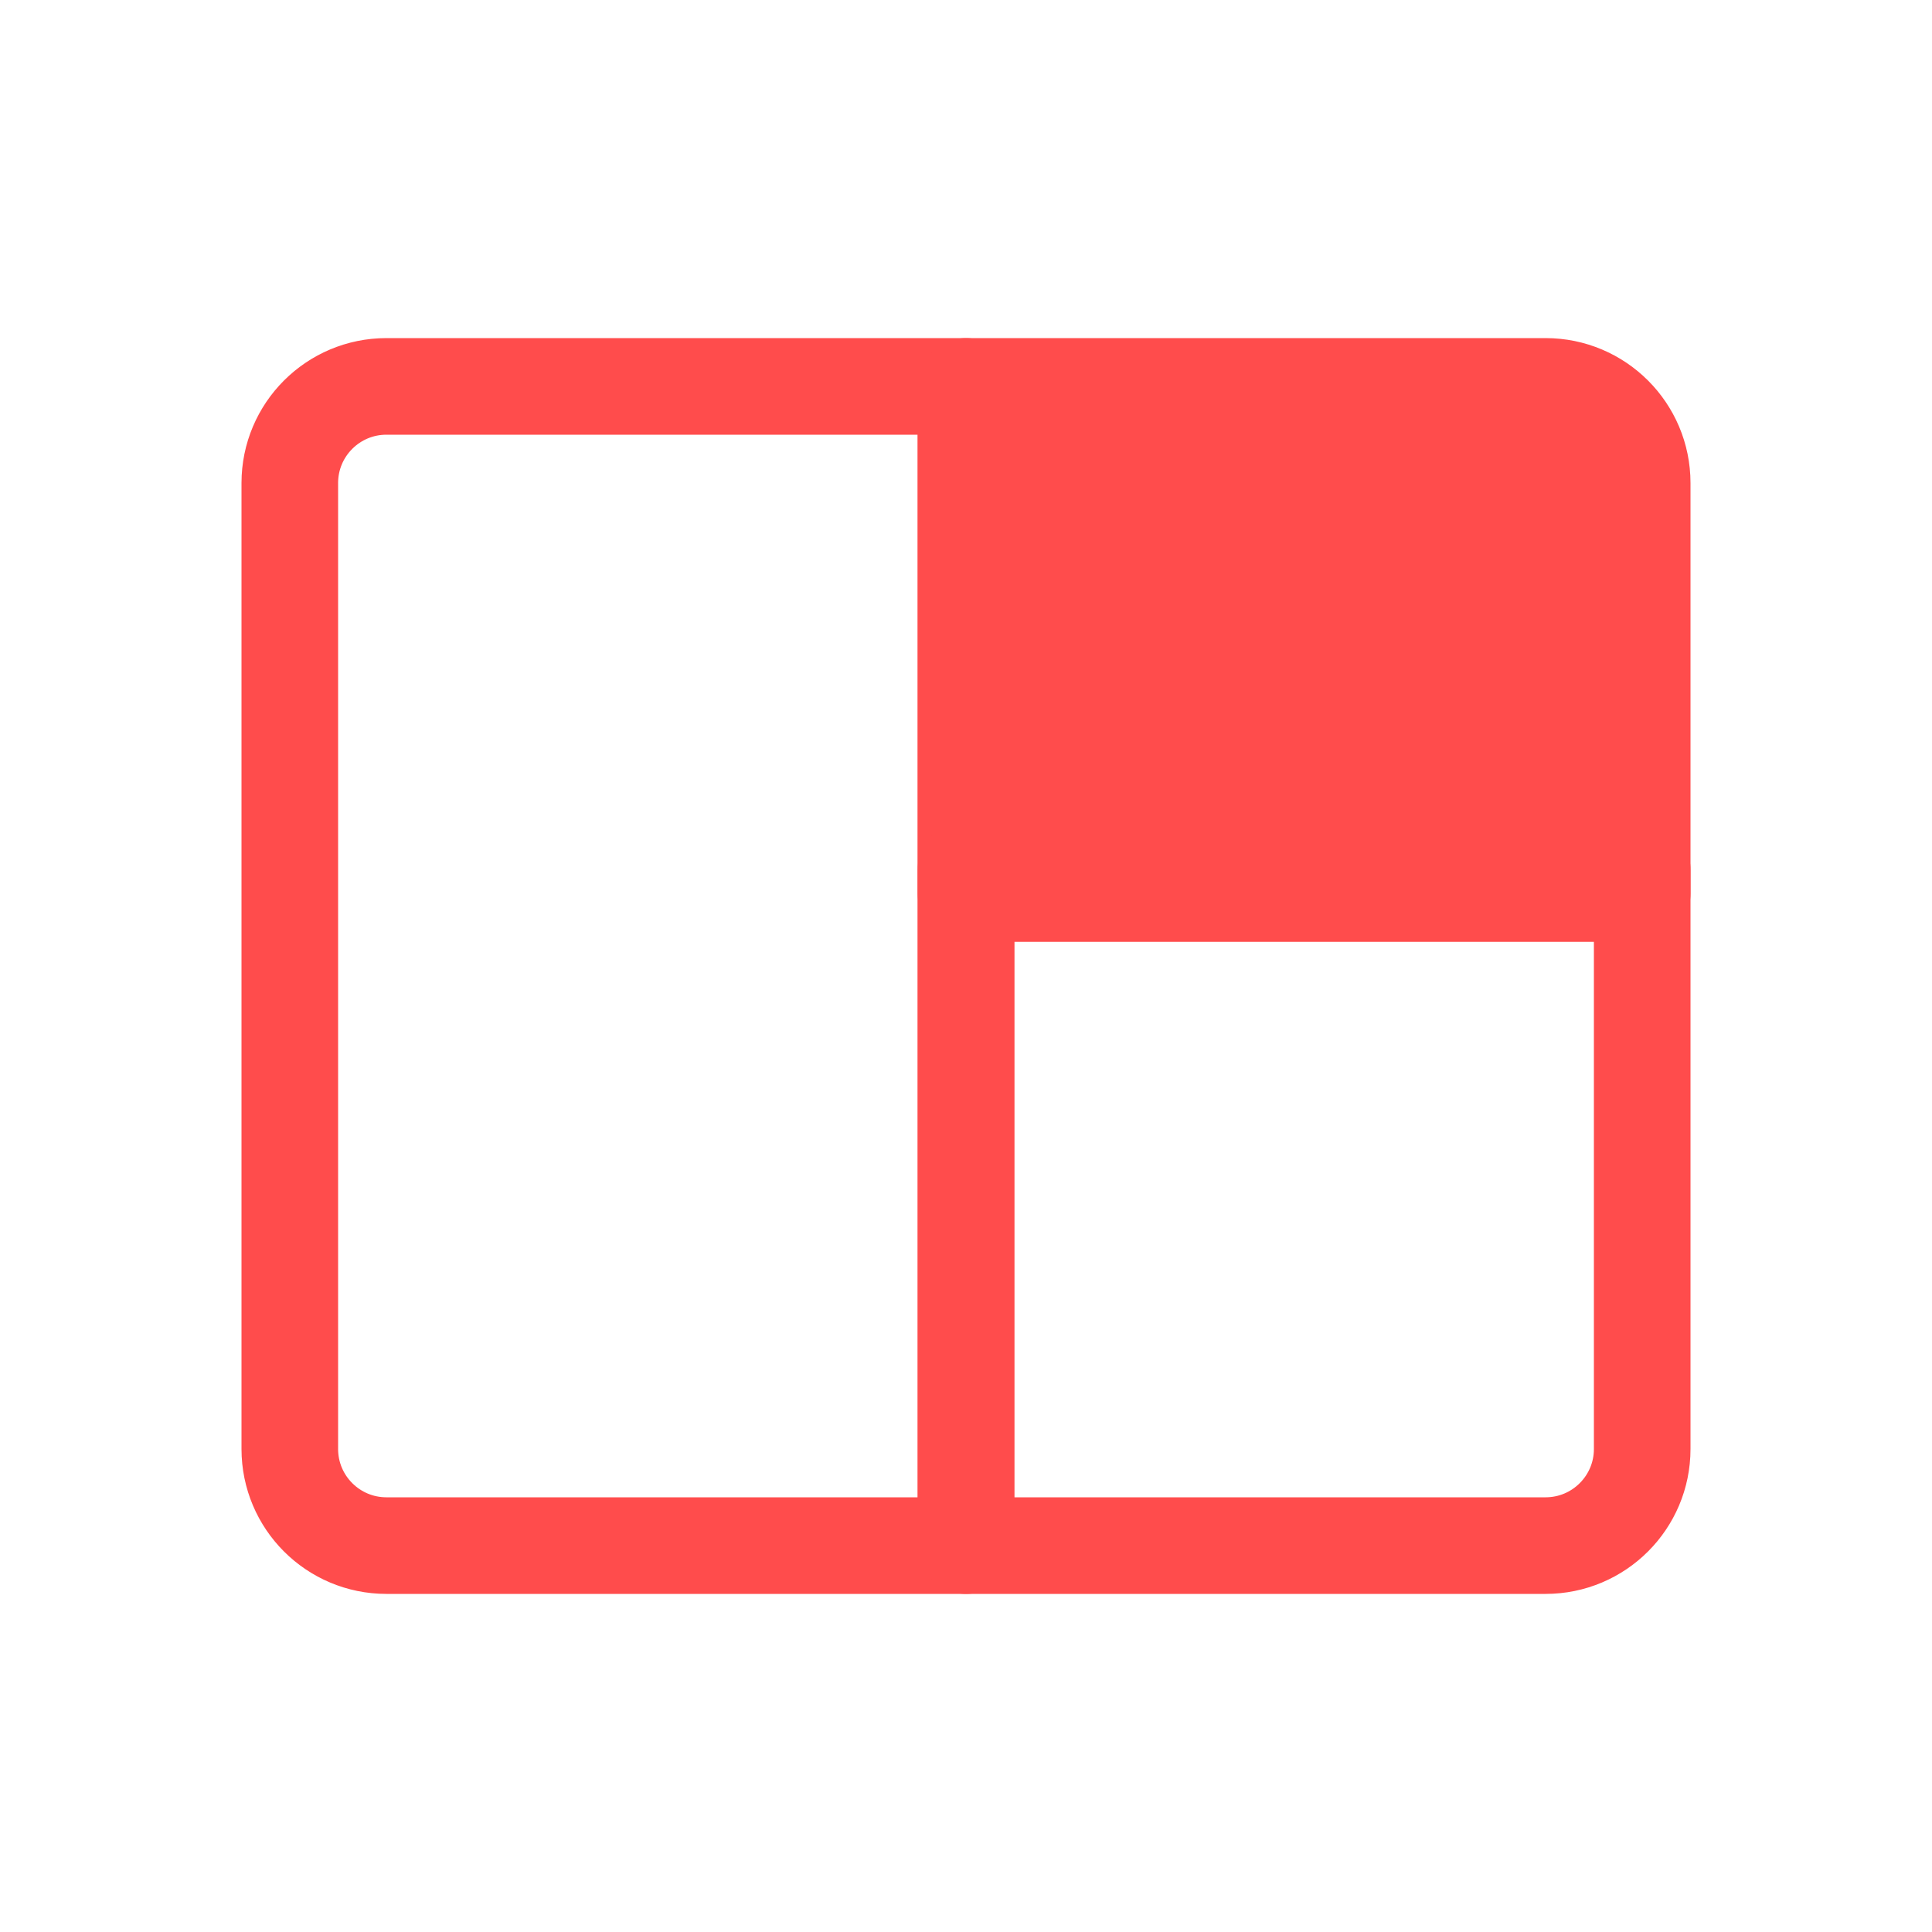
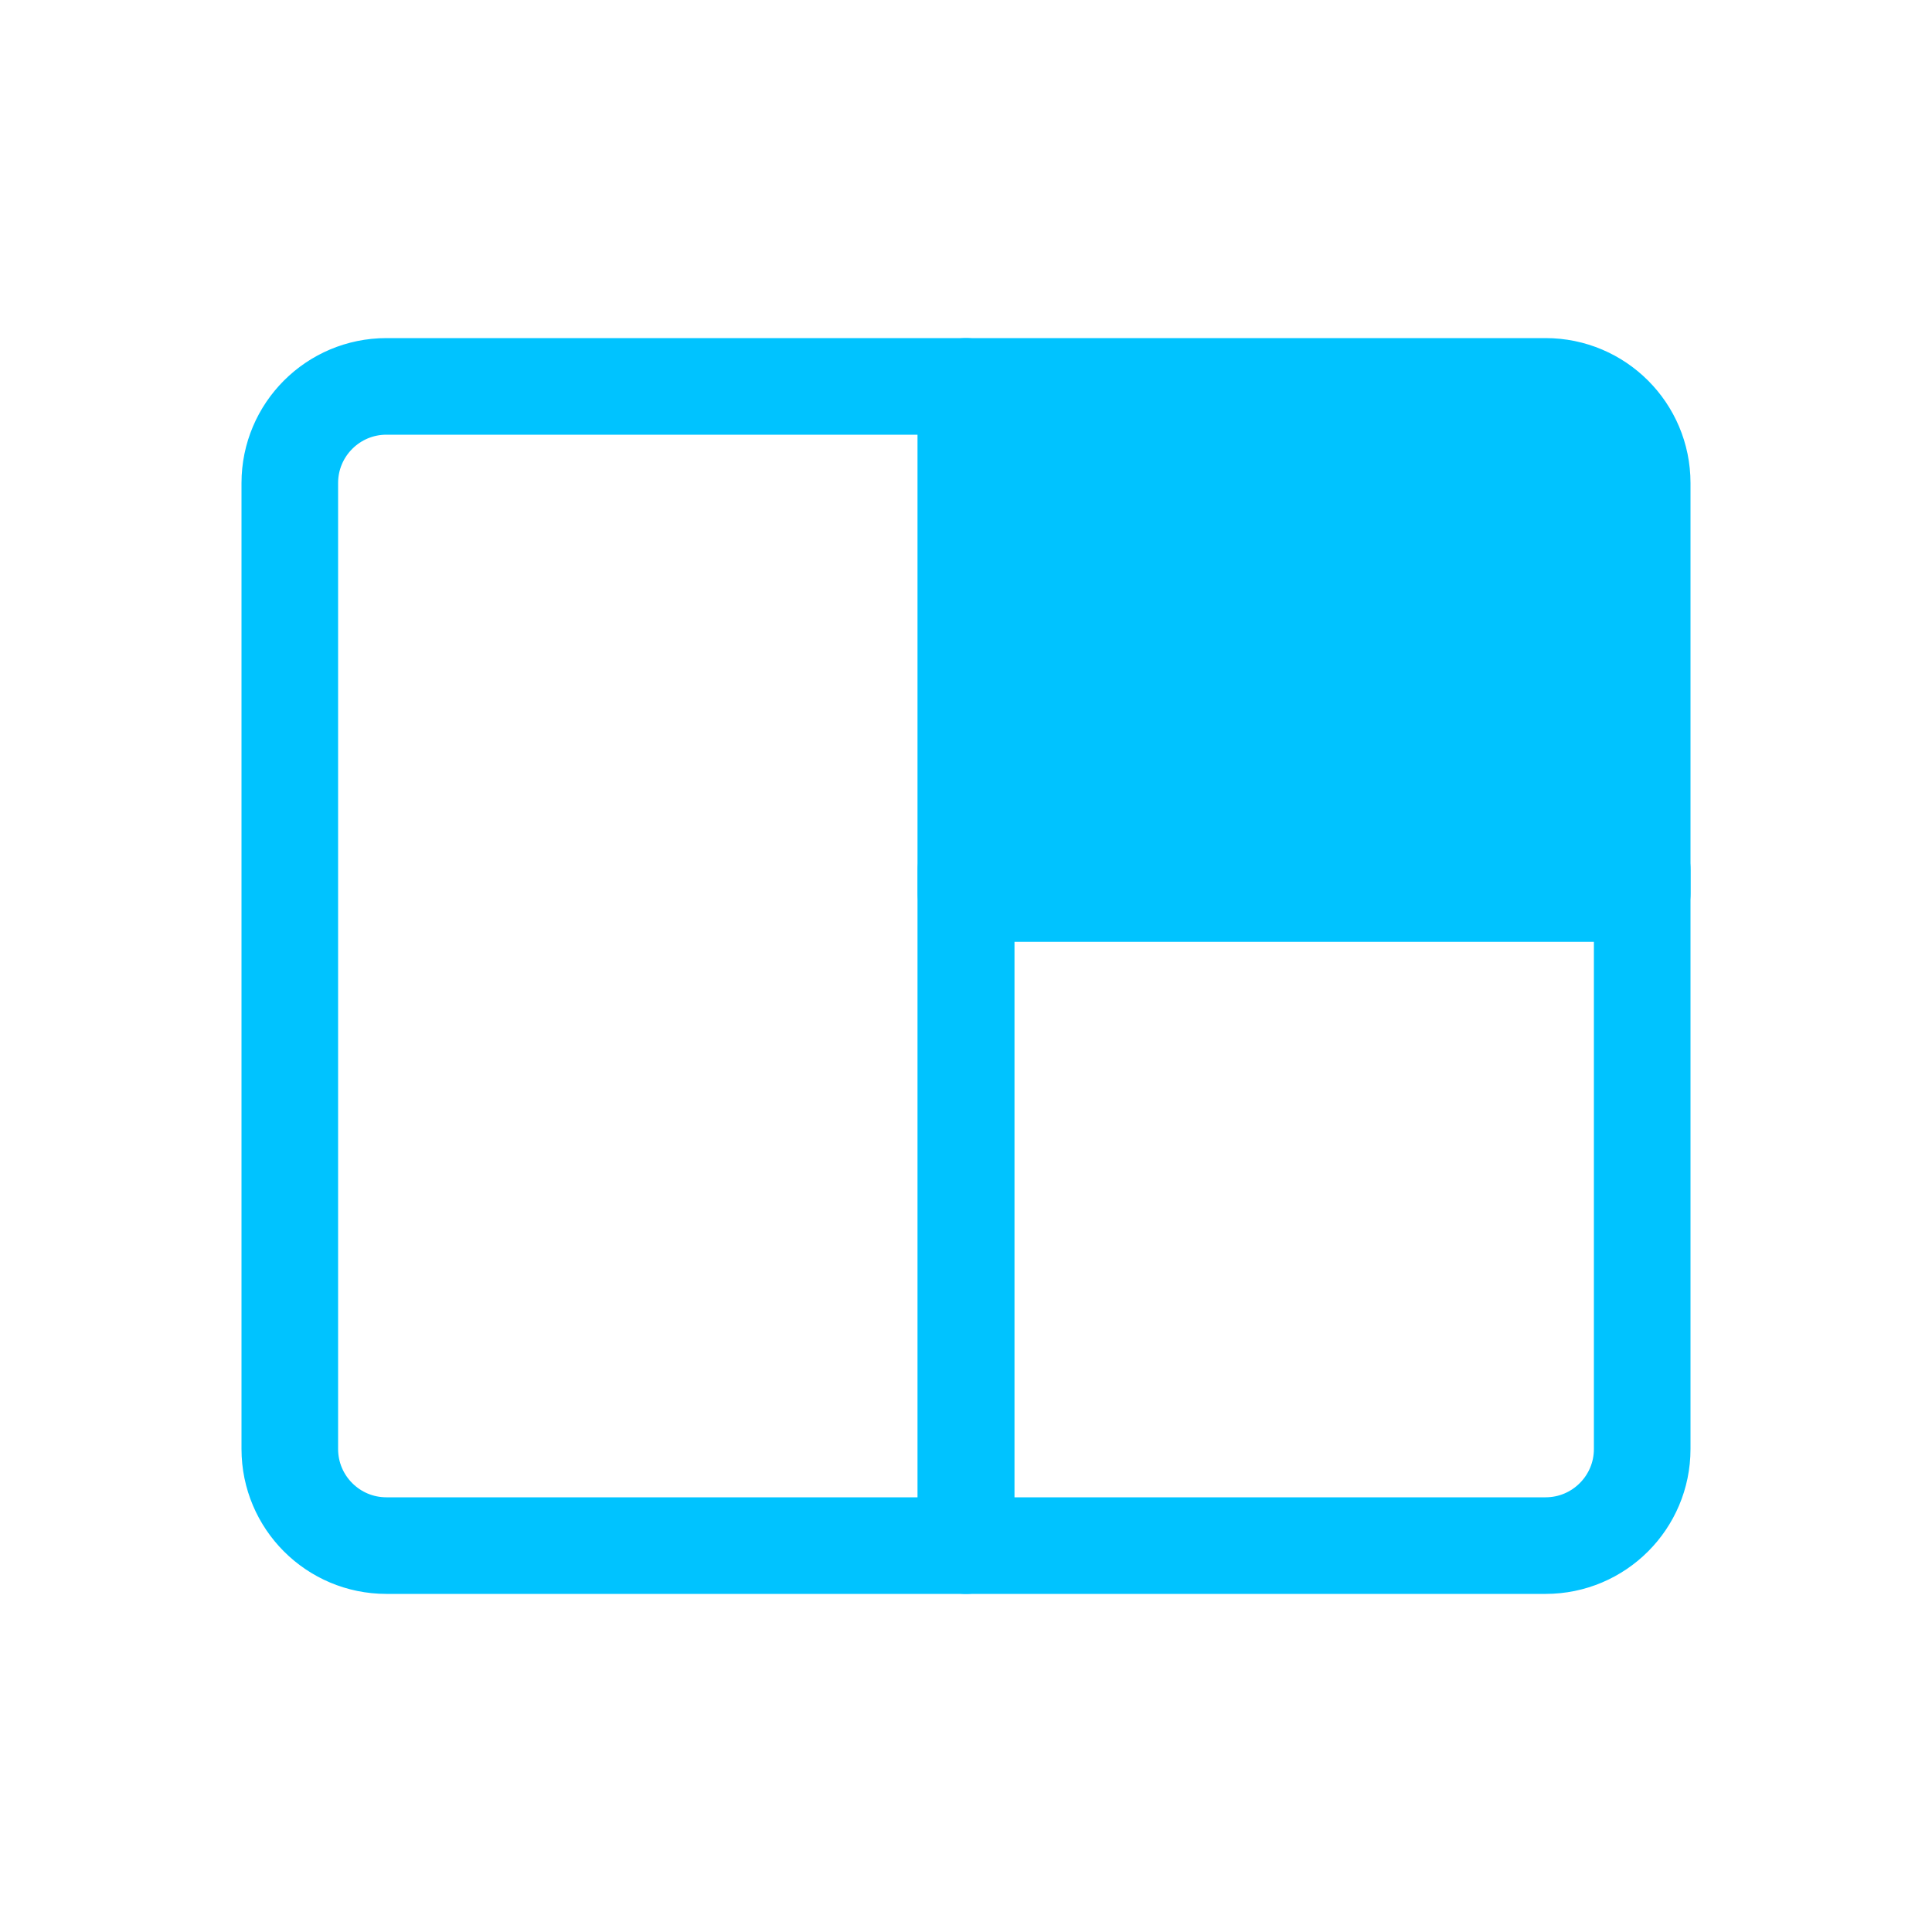
<svg xmlns="http://www.w3.org/2000/svg" width="20px" height="20px" viewBox="0 0 20 20" version="1.1">
  <defs />
  <g id="Page-1" stroke="none" stroke-width="1" fill="none" fill-rule="evenodd" stroke-linecap="round" stroke-linejoin="round">
-     <g id="Large-Stage-(active)" stroke="#FF4C4C">
+     <g id="Large-Stage-(active)" stroke="#00c3ff">
      <g id="large-stage-(inactive)" transform="translate(3, 4)">
        <path d="M1,0 L7,0 L7,12 L1,12 L1,12 C0.448,12 6.76353751e-17,11.552 0,11 L0,1 L0,1 C-6.76353751e-17,0.448 0.448,1.01453063e-16 1,0 Z" id="Rectangle" />
-         <path d="M7,0 L13,0 L13,0 C13.552,-1.01453063e-16 14,0.448 14,1 L14,5.25 L7,5.25 L7,0 Z" id="Rectangle" fill="#FF4C4C" />
+         <path d="M7,0 L13,0 L13,0 C13.552,-1.01453063e-16 14,0.448 14,1 L14,5.25 L7,5.25 L7,0 Z" id="Rectangle" fill="#00c3ff" />
        <path d="M7,5 L14,5 L14,11 L14,11 C14,11.552 13.552,12 13,12 L7,12 L7,5 Z" id="Rectangle-Copy" />
      </g>
    </g>
  </g>
</svg>
